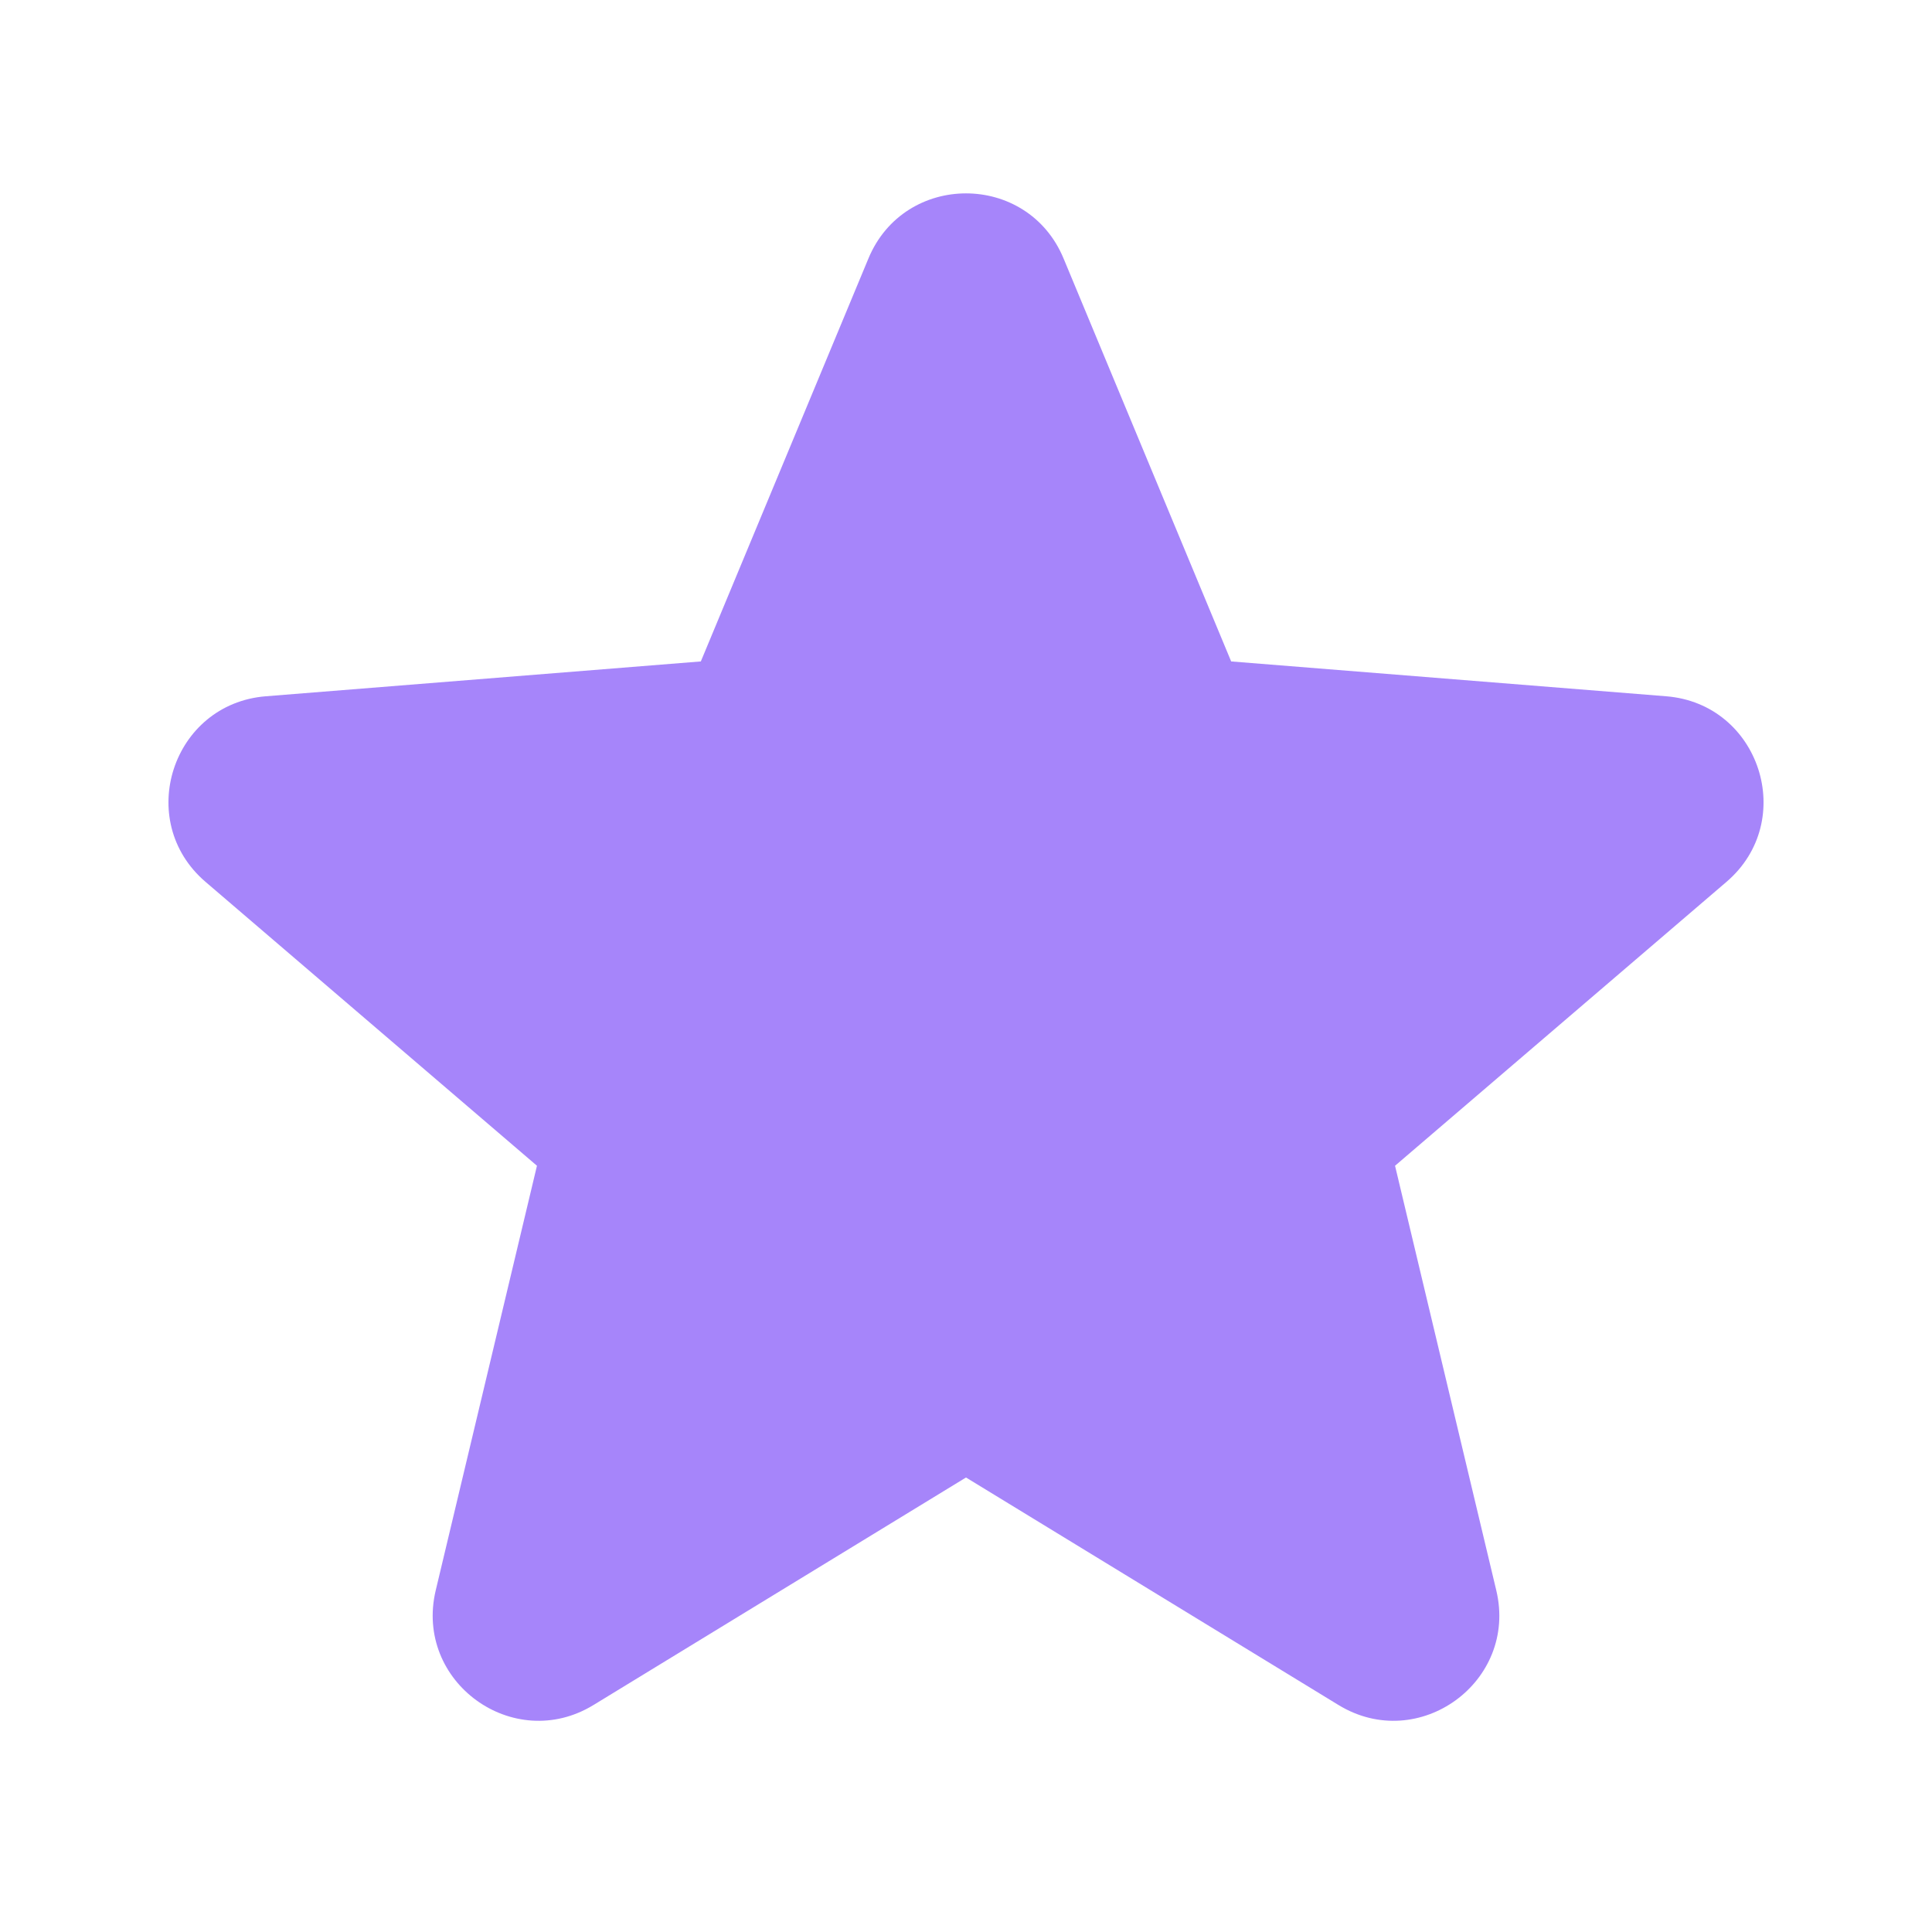
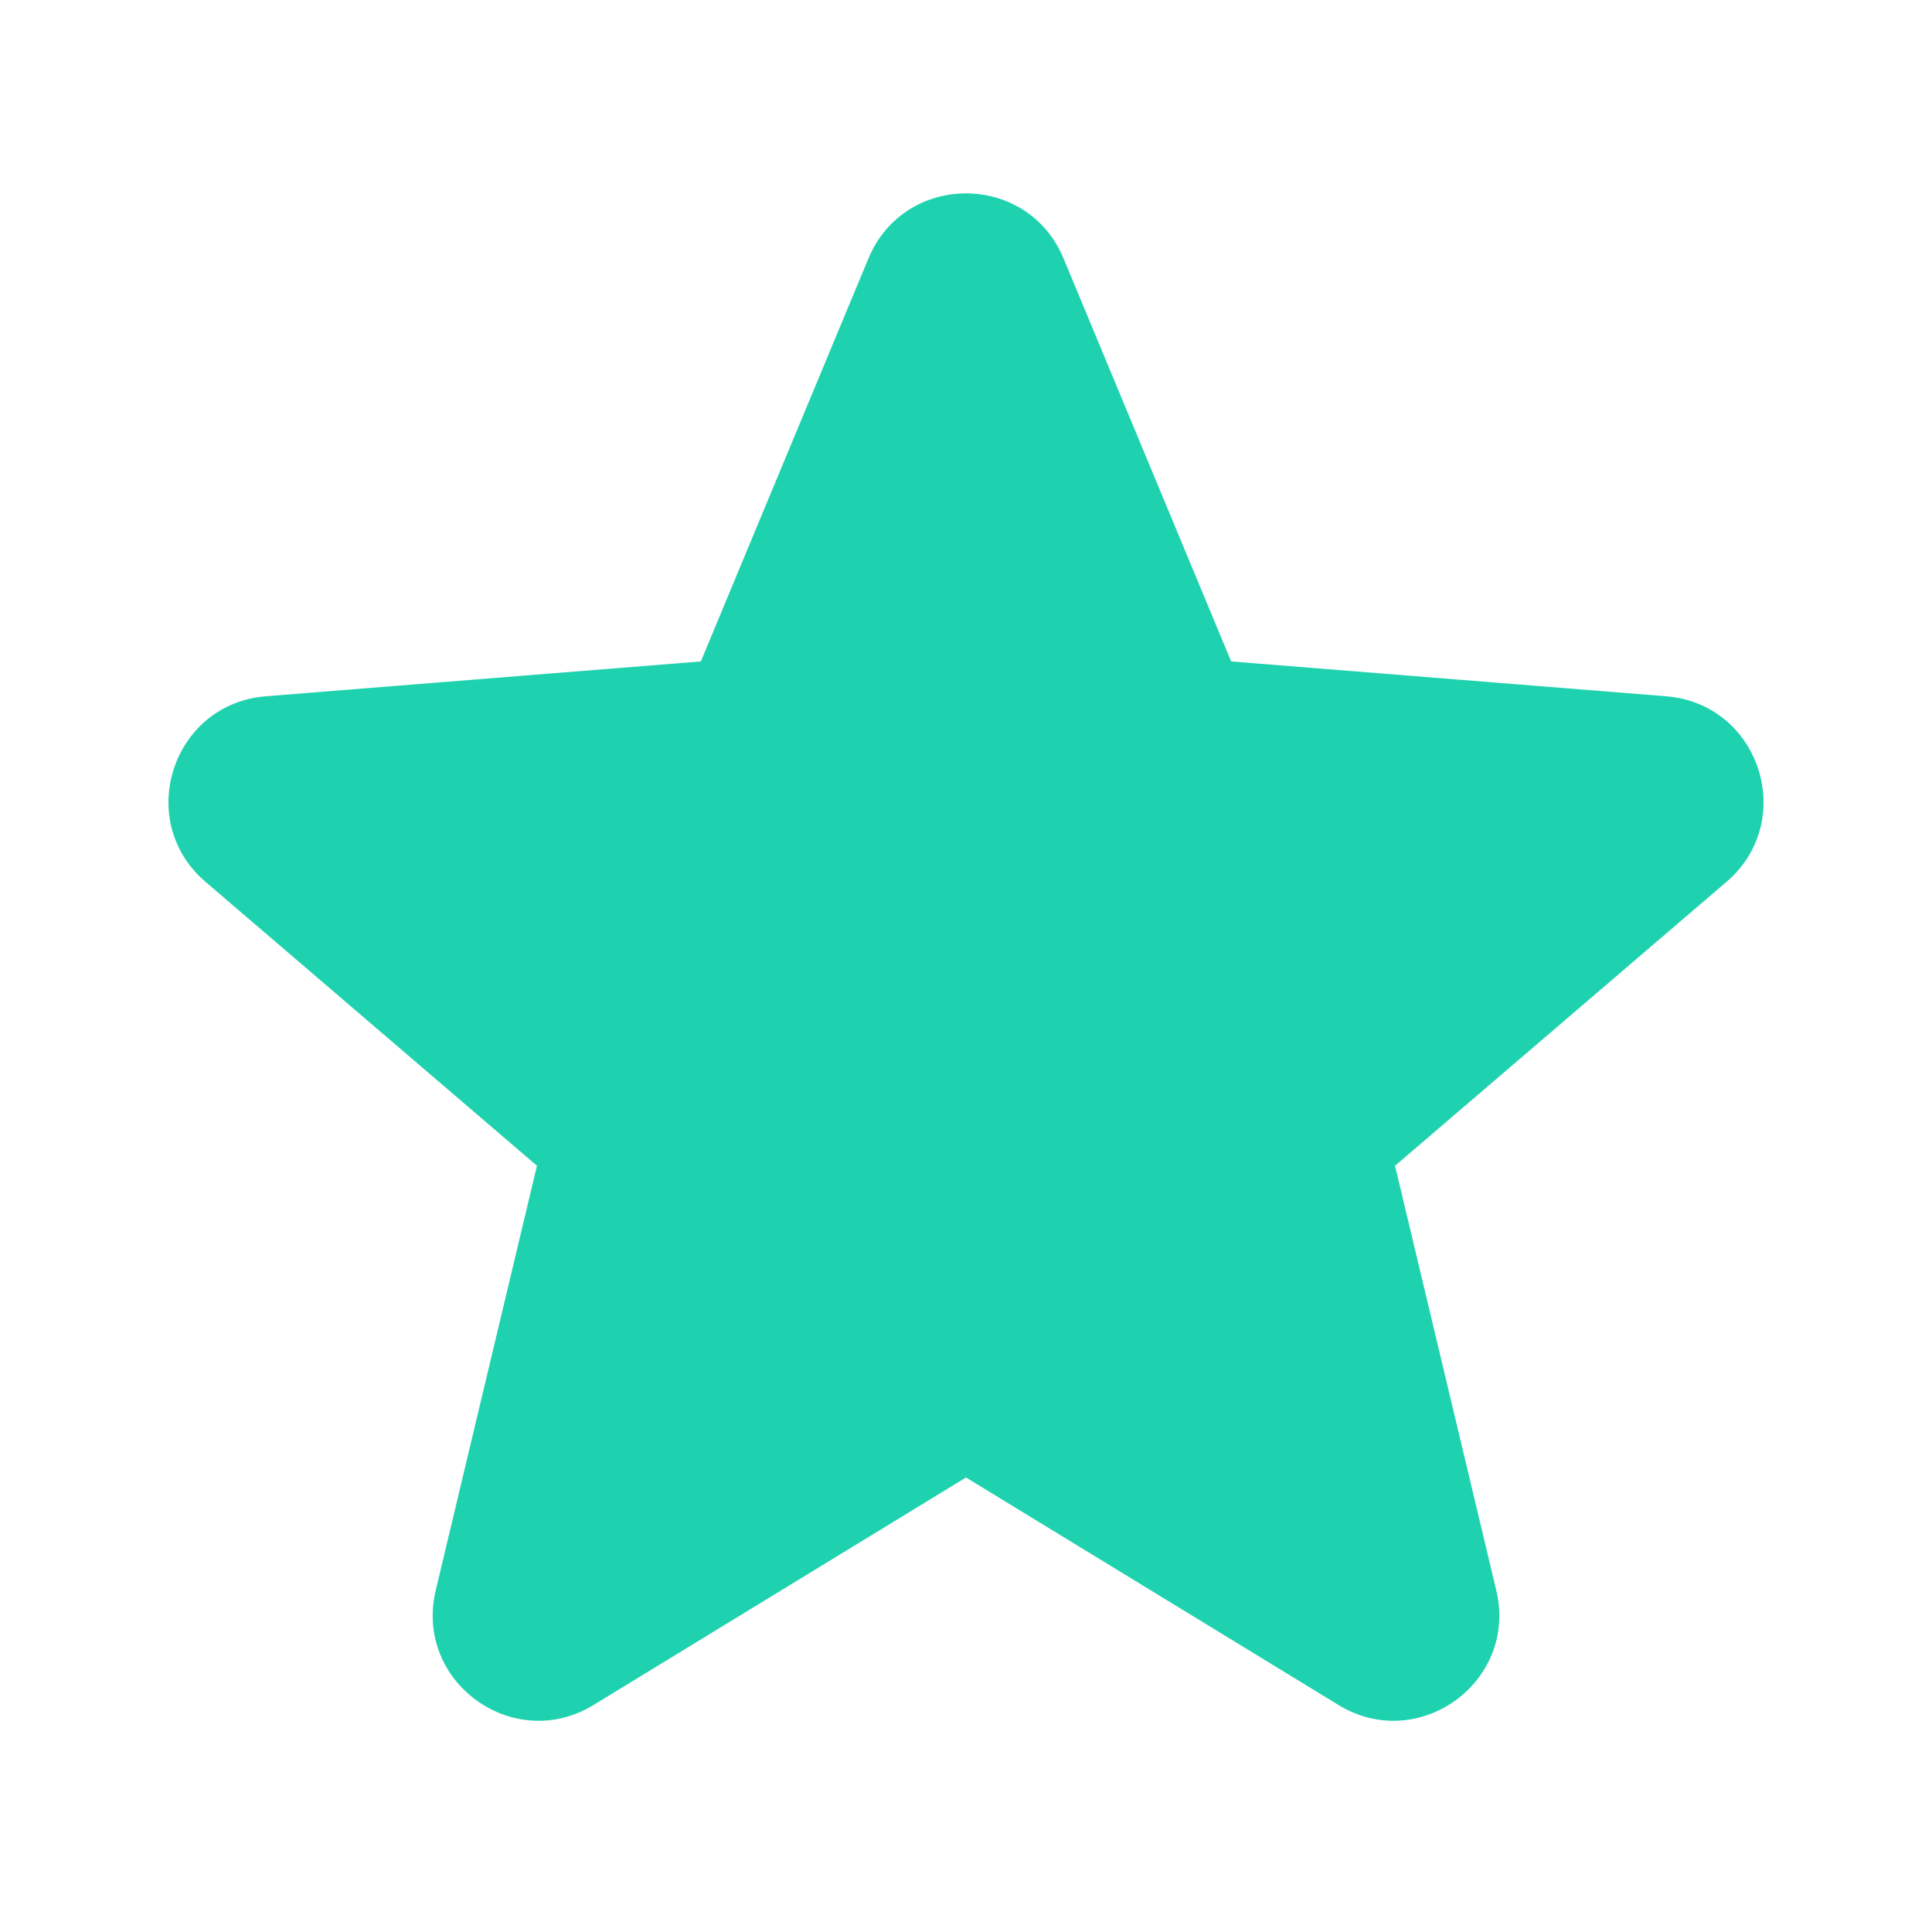
<svg xmlns="http://www.w3.org/2000/svg" width="28" height="28" viewBox="0 0 28 28" fill="none">
-   <path fill-rule="evenodd" clip-rule="evenodd" d="M12.586 3.746C13.109 2.488 14.891 2.488 15.414 3.746L17.843 9.586L24.148 10.091C25.505 10.2 26.056 11.895 25.021 12.781L20.218 16.895L21.685 23.048C22.002 24.373 20.56 25.42 19.398 24.71L14 21.413L8.602 24.71C7.44 25.42 5.999 24.373 6.315 23.048L7.782 16.895L2.979 12.781C1.944 11.895 2.495 10.2 3.852 10.091L10.157 9.586L12.586 3.746Z" fill="#A685FA" />
+   <path fill-rule="evenodd" clip-rule="evenodd" d="M12.586 3.746C13.109 2.488 14.891 2.488 15.414 3.746L17.843 9.586L24.148 10.091C25.505 10.2 26.056 11.895 25.021 12.781L20.218 16.895L21.685 23.048C22.002 24.373 20.56 25.42 19.398 24.71L14 21.413L8.602 24.71C7.44 25.42 5.999 24.373 6.315 23.048L7.782 16.895L2.979 12.781C1.944 11.895 2.495 10.2 3.852 10.091L10.157 9.586L12.586 3.746Z" fill="#1FD2AF" />
</svg>
